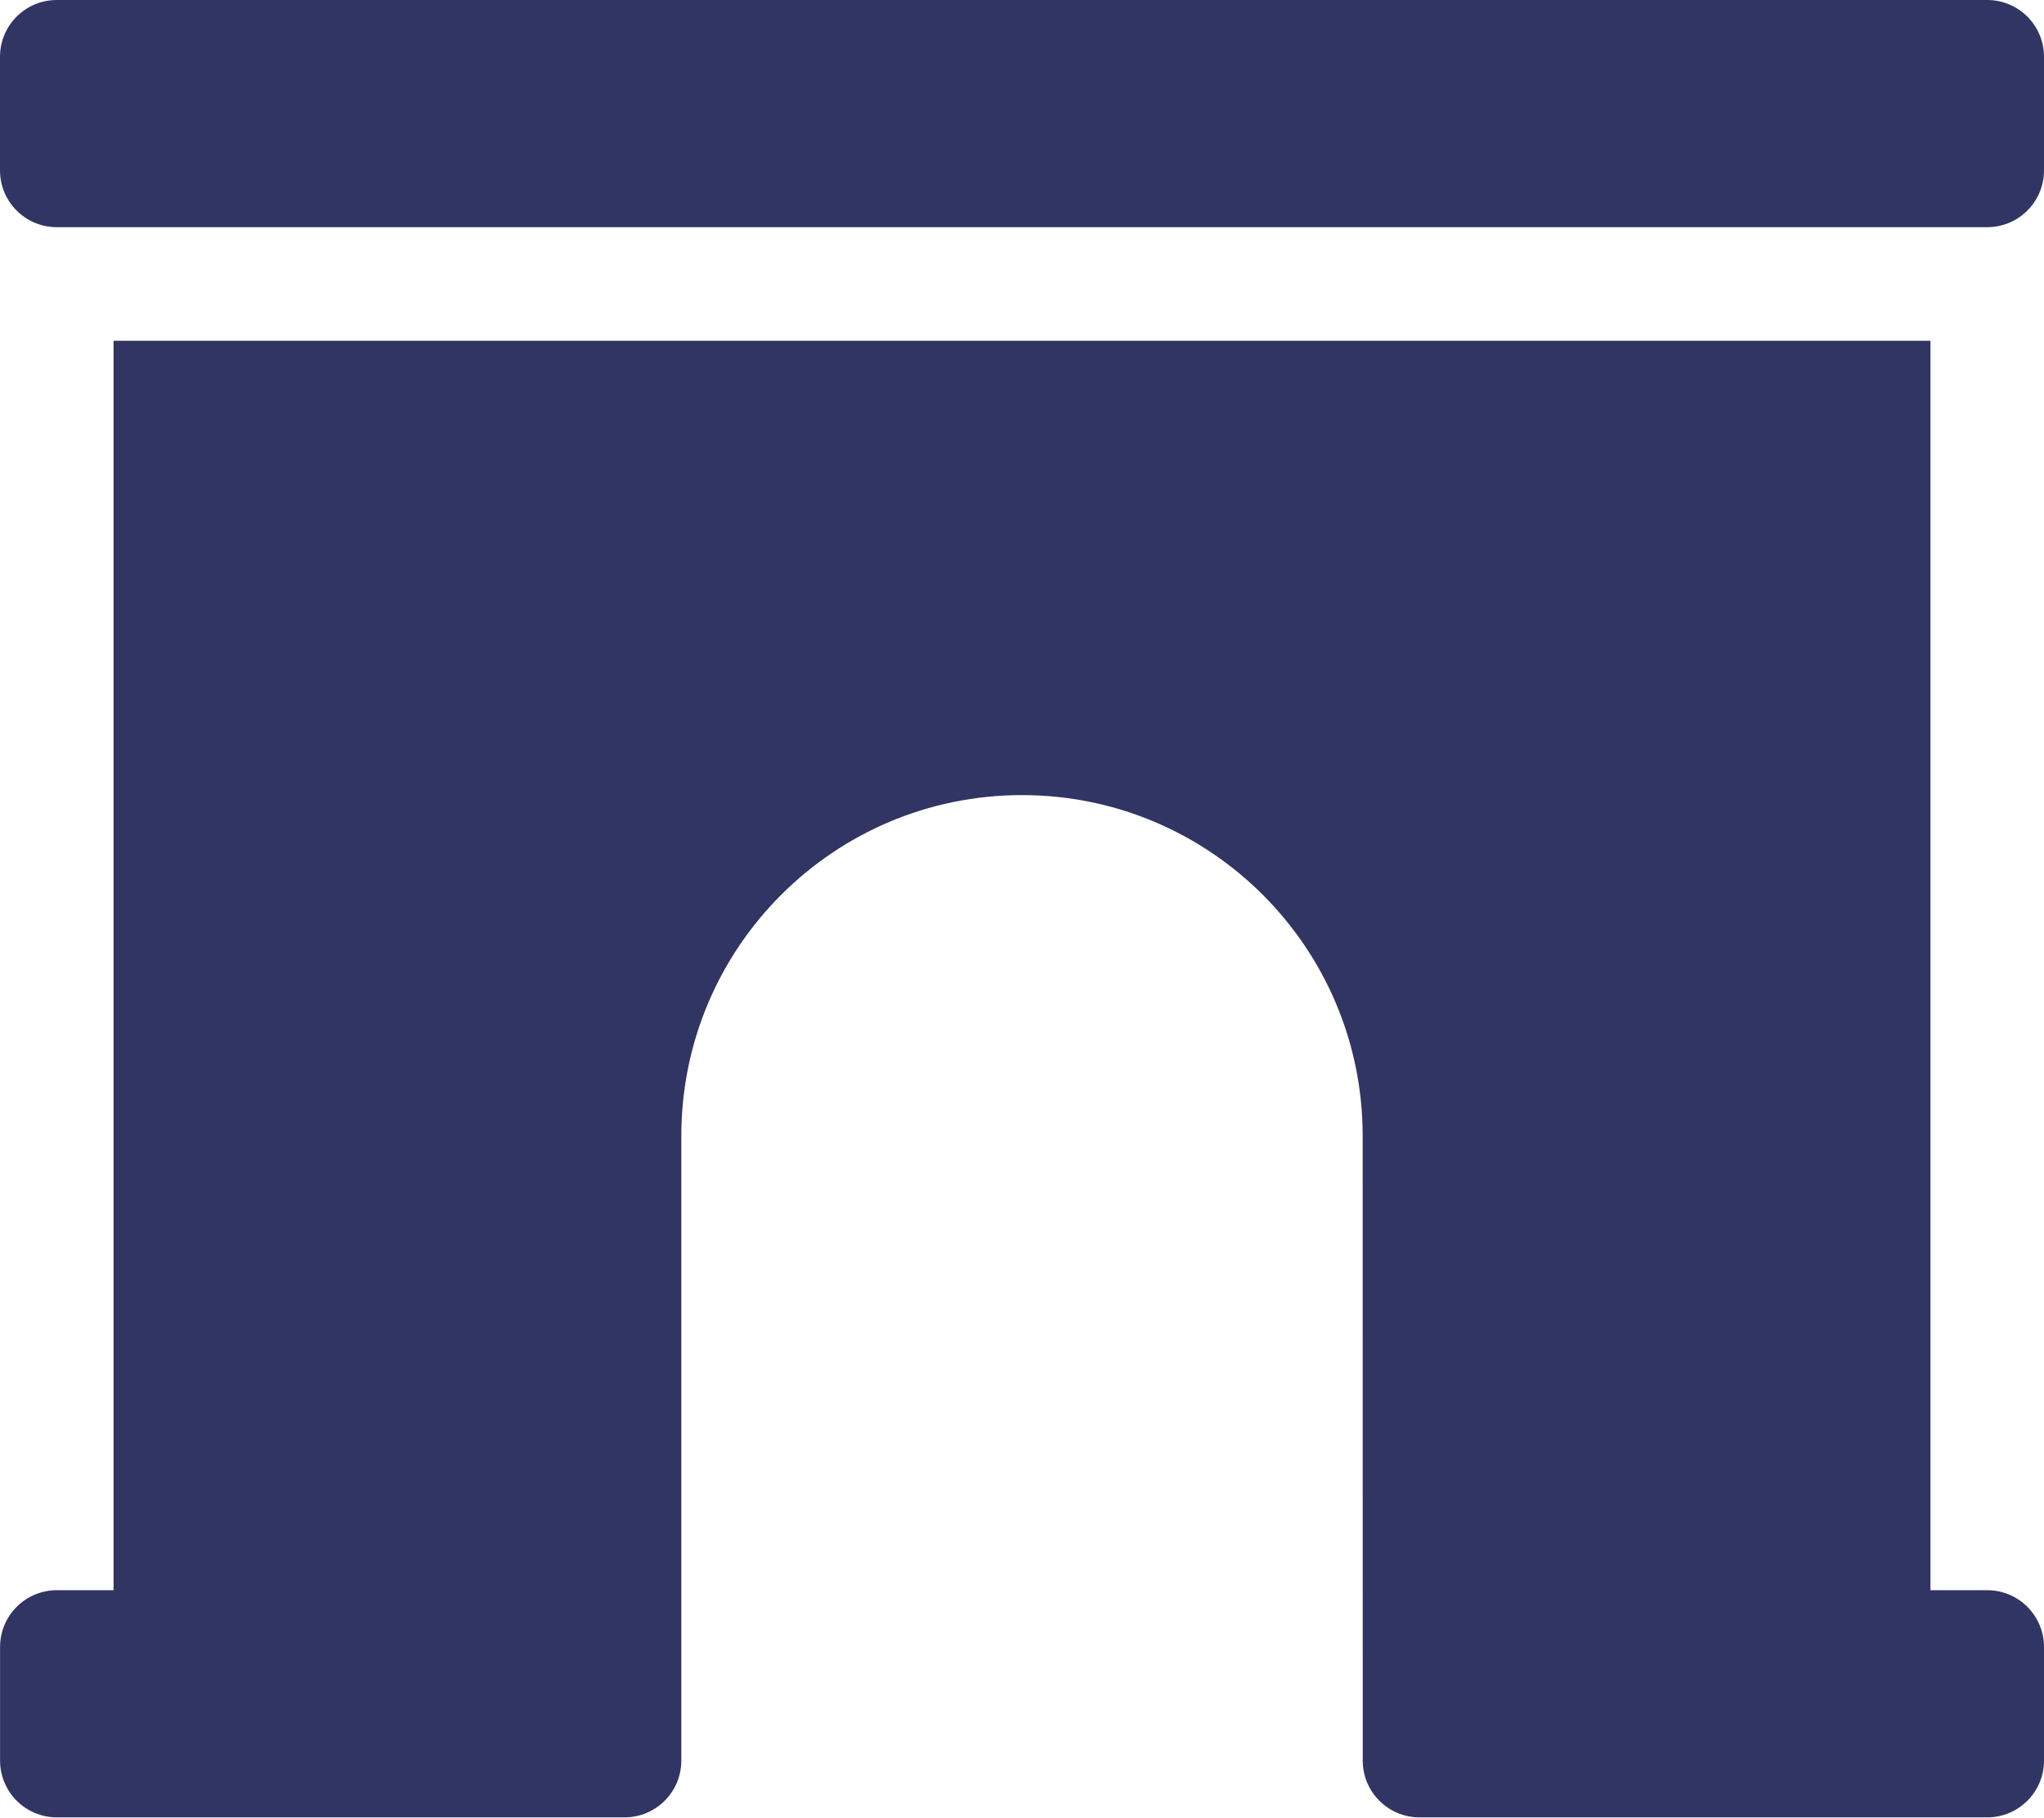
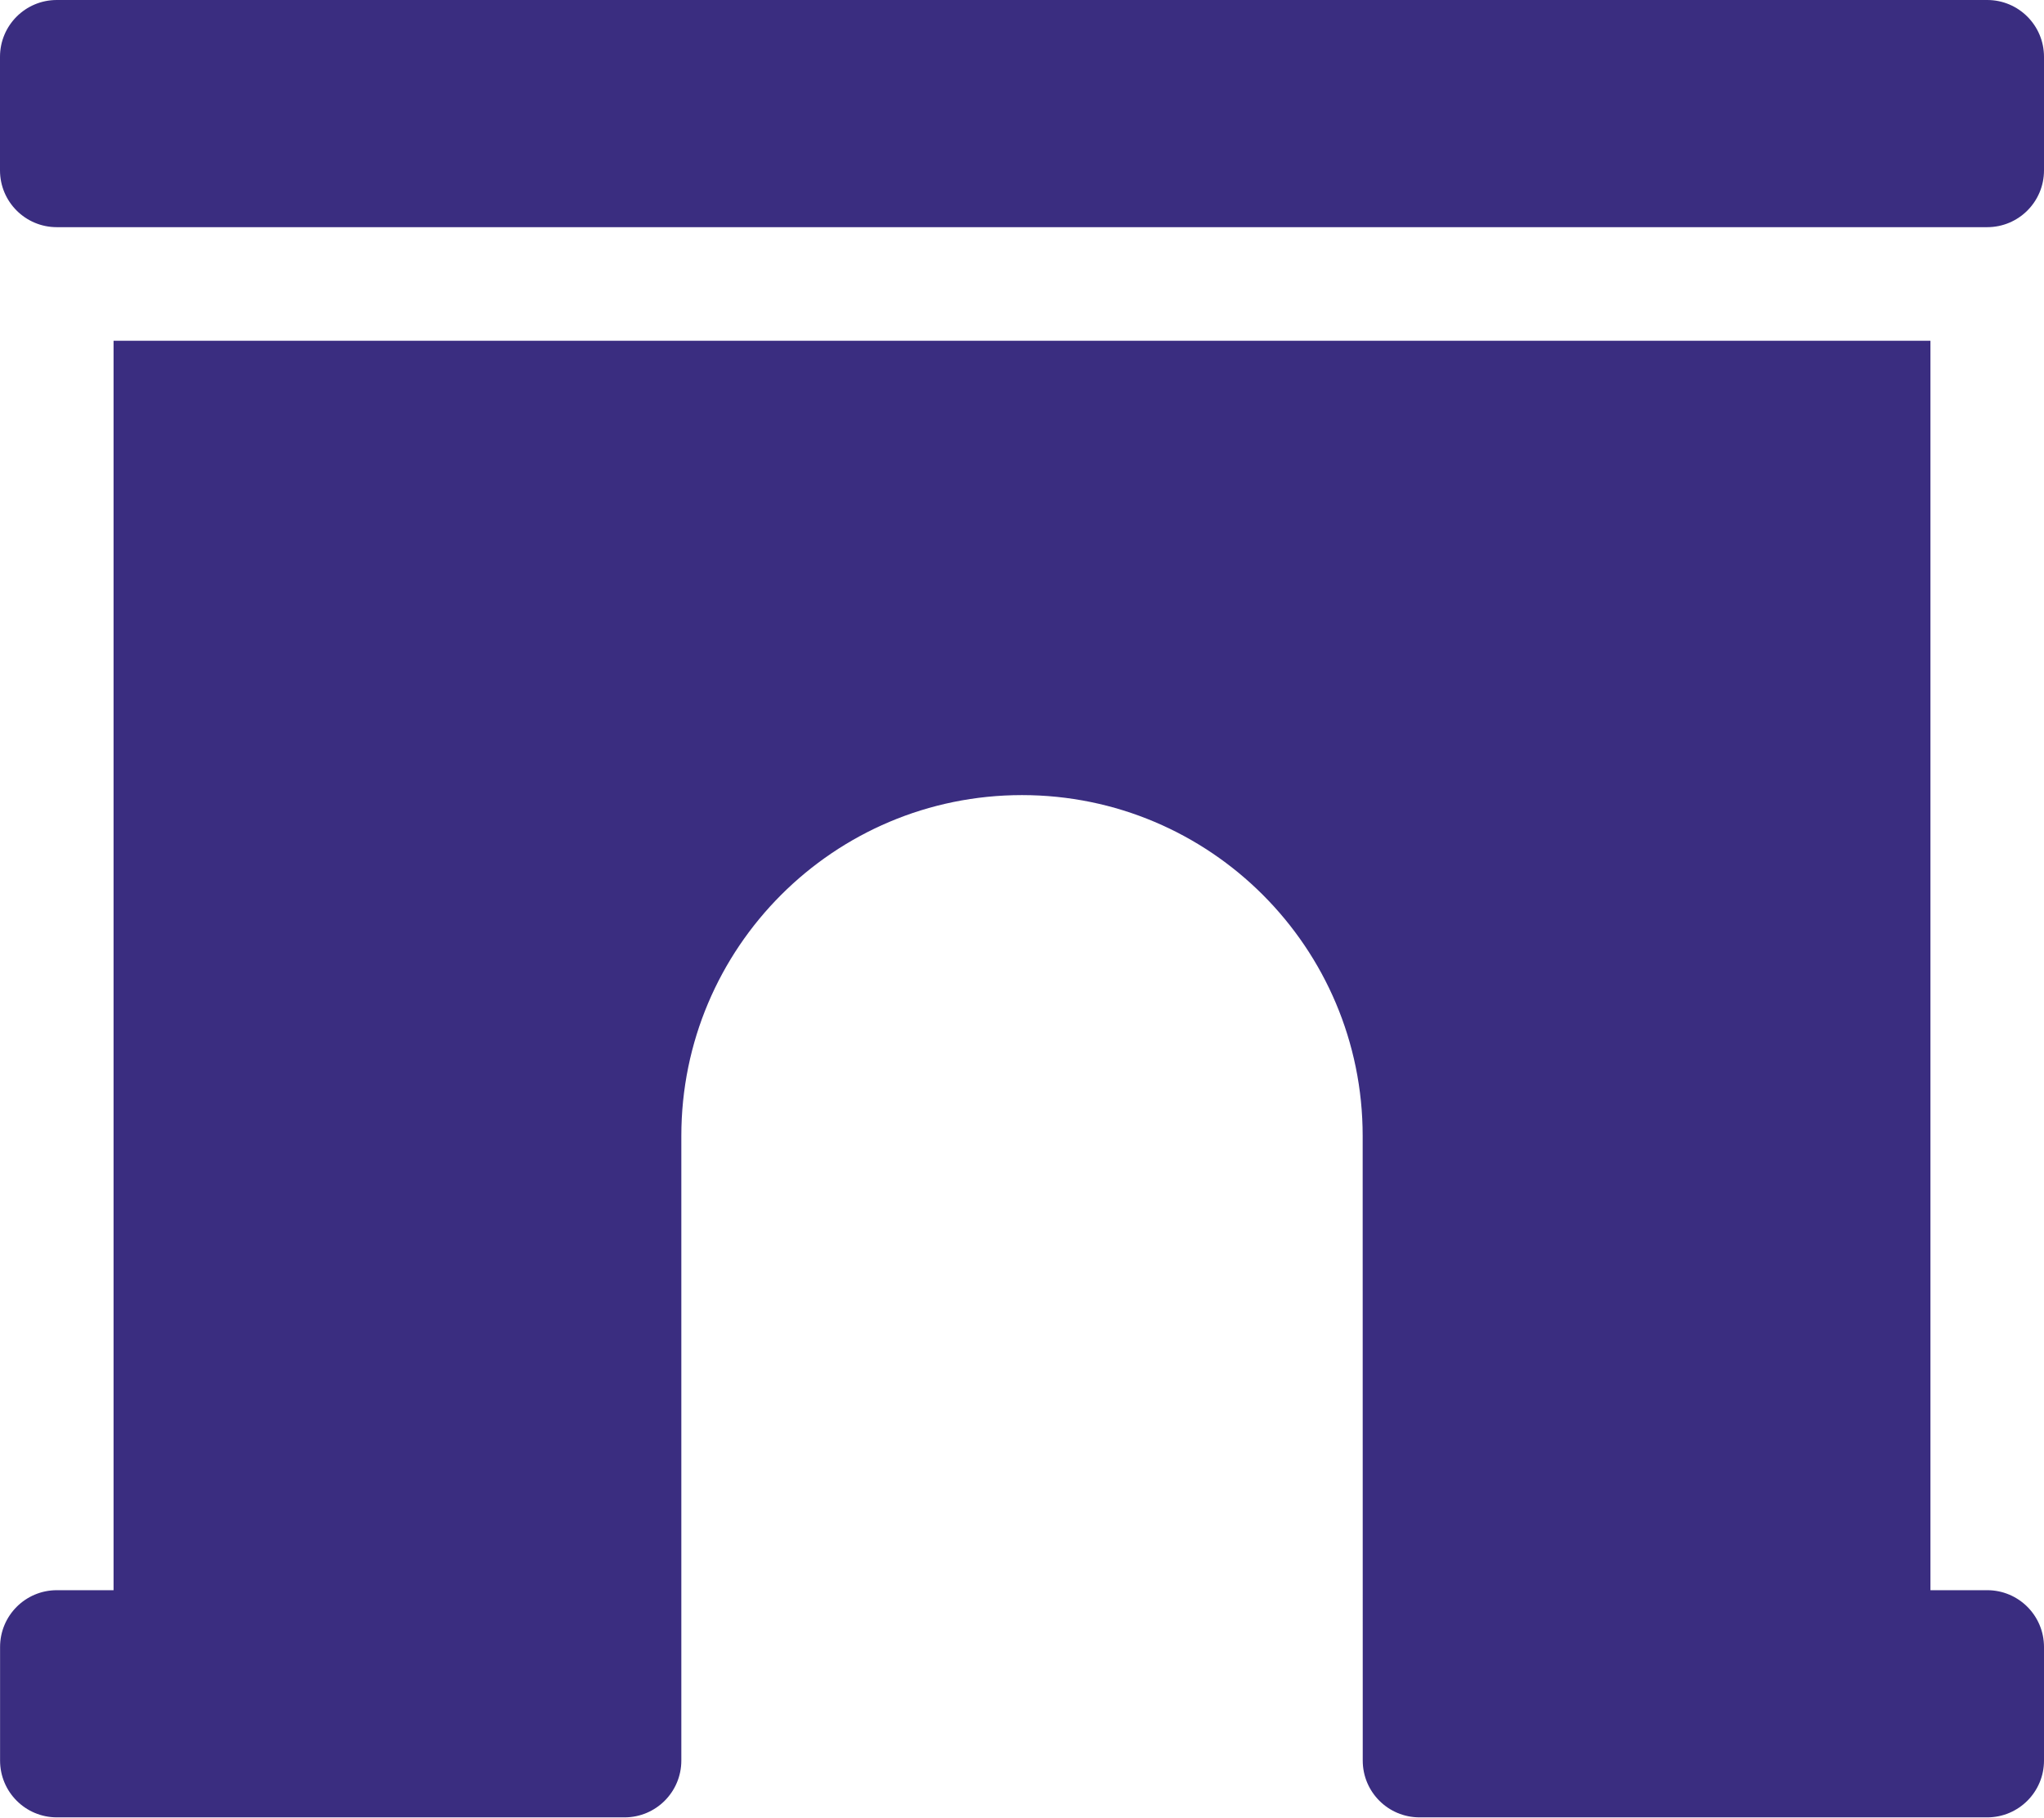
<svg xmlns="http://www.w3.org/2000/svg" viewBox="0 0 576 512">
-   <path d="M560 448h-16V96H32v352H16.02c-8.84 0-16 7.16-16 16v32c0 8.84 7.16 16 16 16H176c8.84 0 16-7.16 16-16V320c0-53.02 42.98-96 96-96s96 42.98 96 96l.02 160v16c0 8.84 7.16 16 16 16H560c8.84 0 16-7.16 16-16v-32c0-8.84-7.16-16-16-16zm0-448H16C7.16 0 0 7.16 0 16v32c0 8.84 7.16 16 16 16h544c8.84 0 16-7.16 16-16V16c0-8.84-7.16-16-16-16z" fill="#303563" />
+   <path d="M560 448h-16V96H32v352H16.02c-8.84 0-16 7.16-16 16v32c0 8.84 7.16 16 16 16H176c8.84 0 16-7.16 16-16V320c0-53.02 42.98-96 96-96s96 42.98 96 96l.02 160v16c0 8.84 7.16 16 16 16H560c8.84 0 16-7.16 16-16v-32c0-8.84-7.16-16-16-16zm0-448H16C7.16 0 0 7.16 0 16v32c0 8.84 7.16 16 16 16h544c8.84 0 16-7.16 16-16V16c0-8.84-7.16-16-16-16z" fill="#3a2d80" />
</svg>
